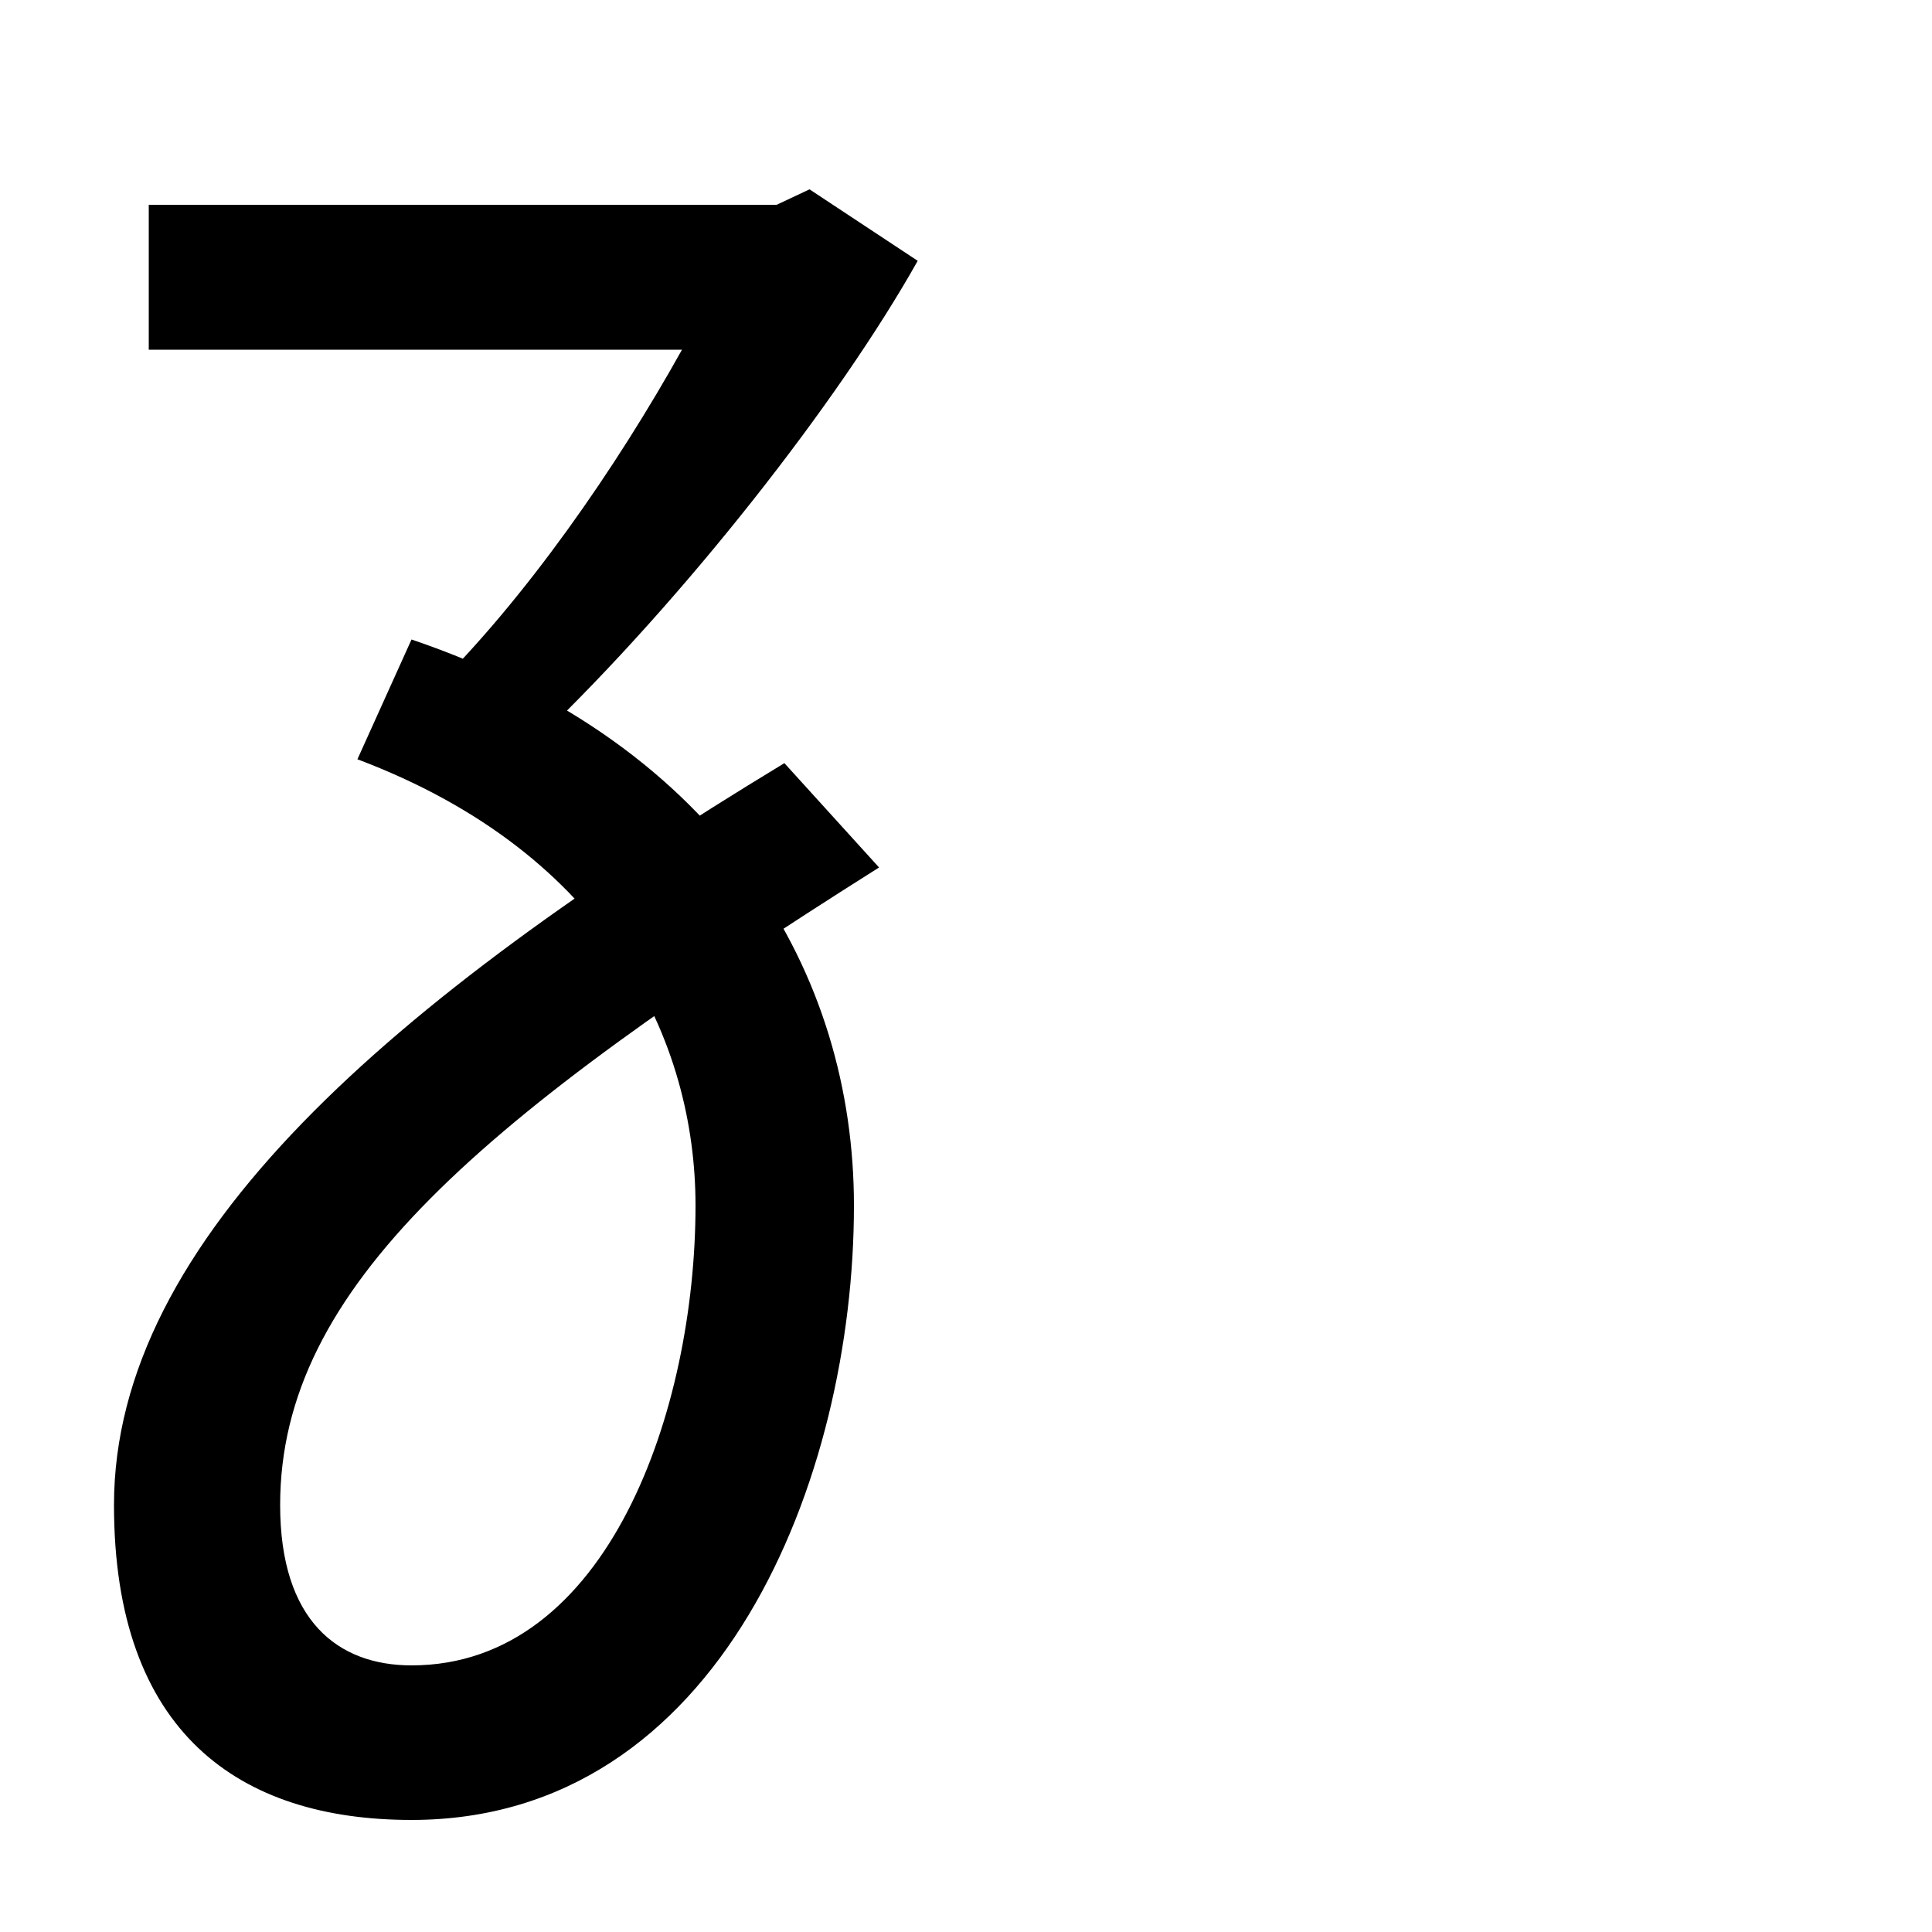
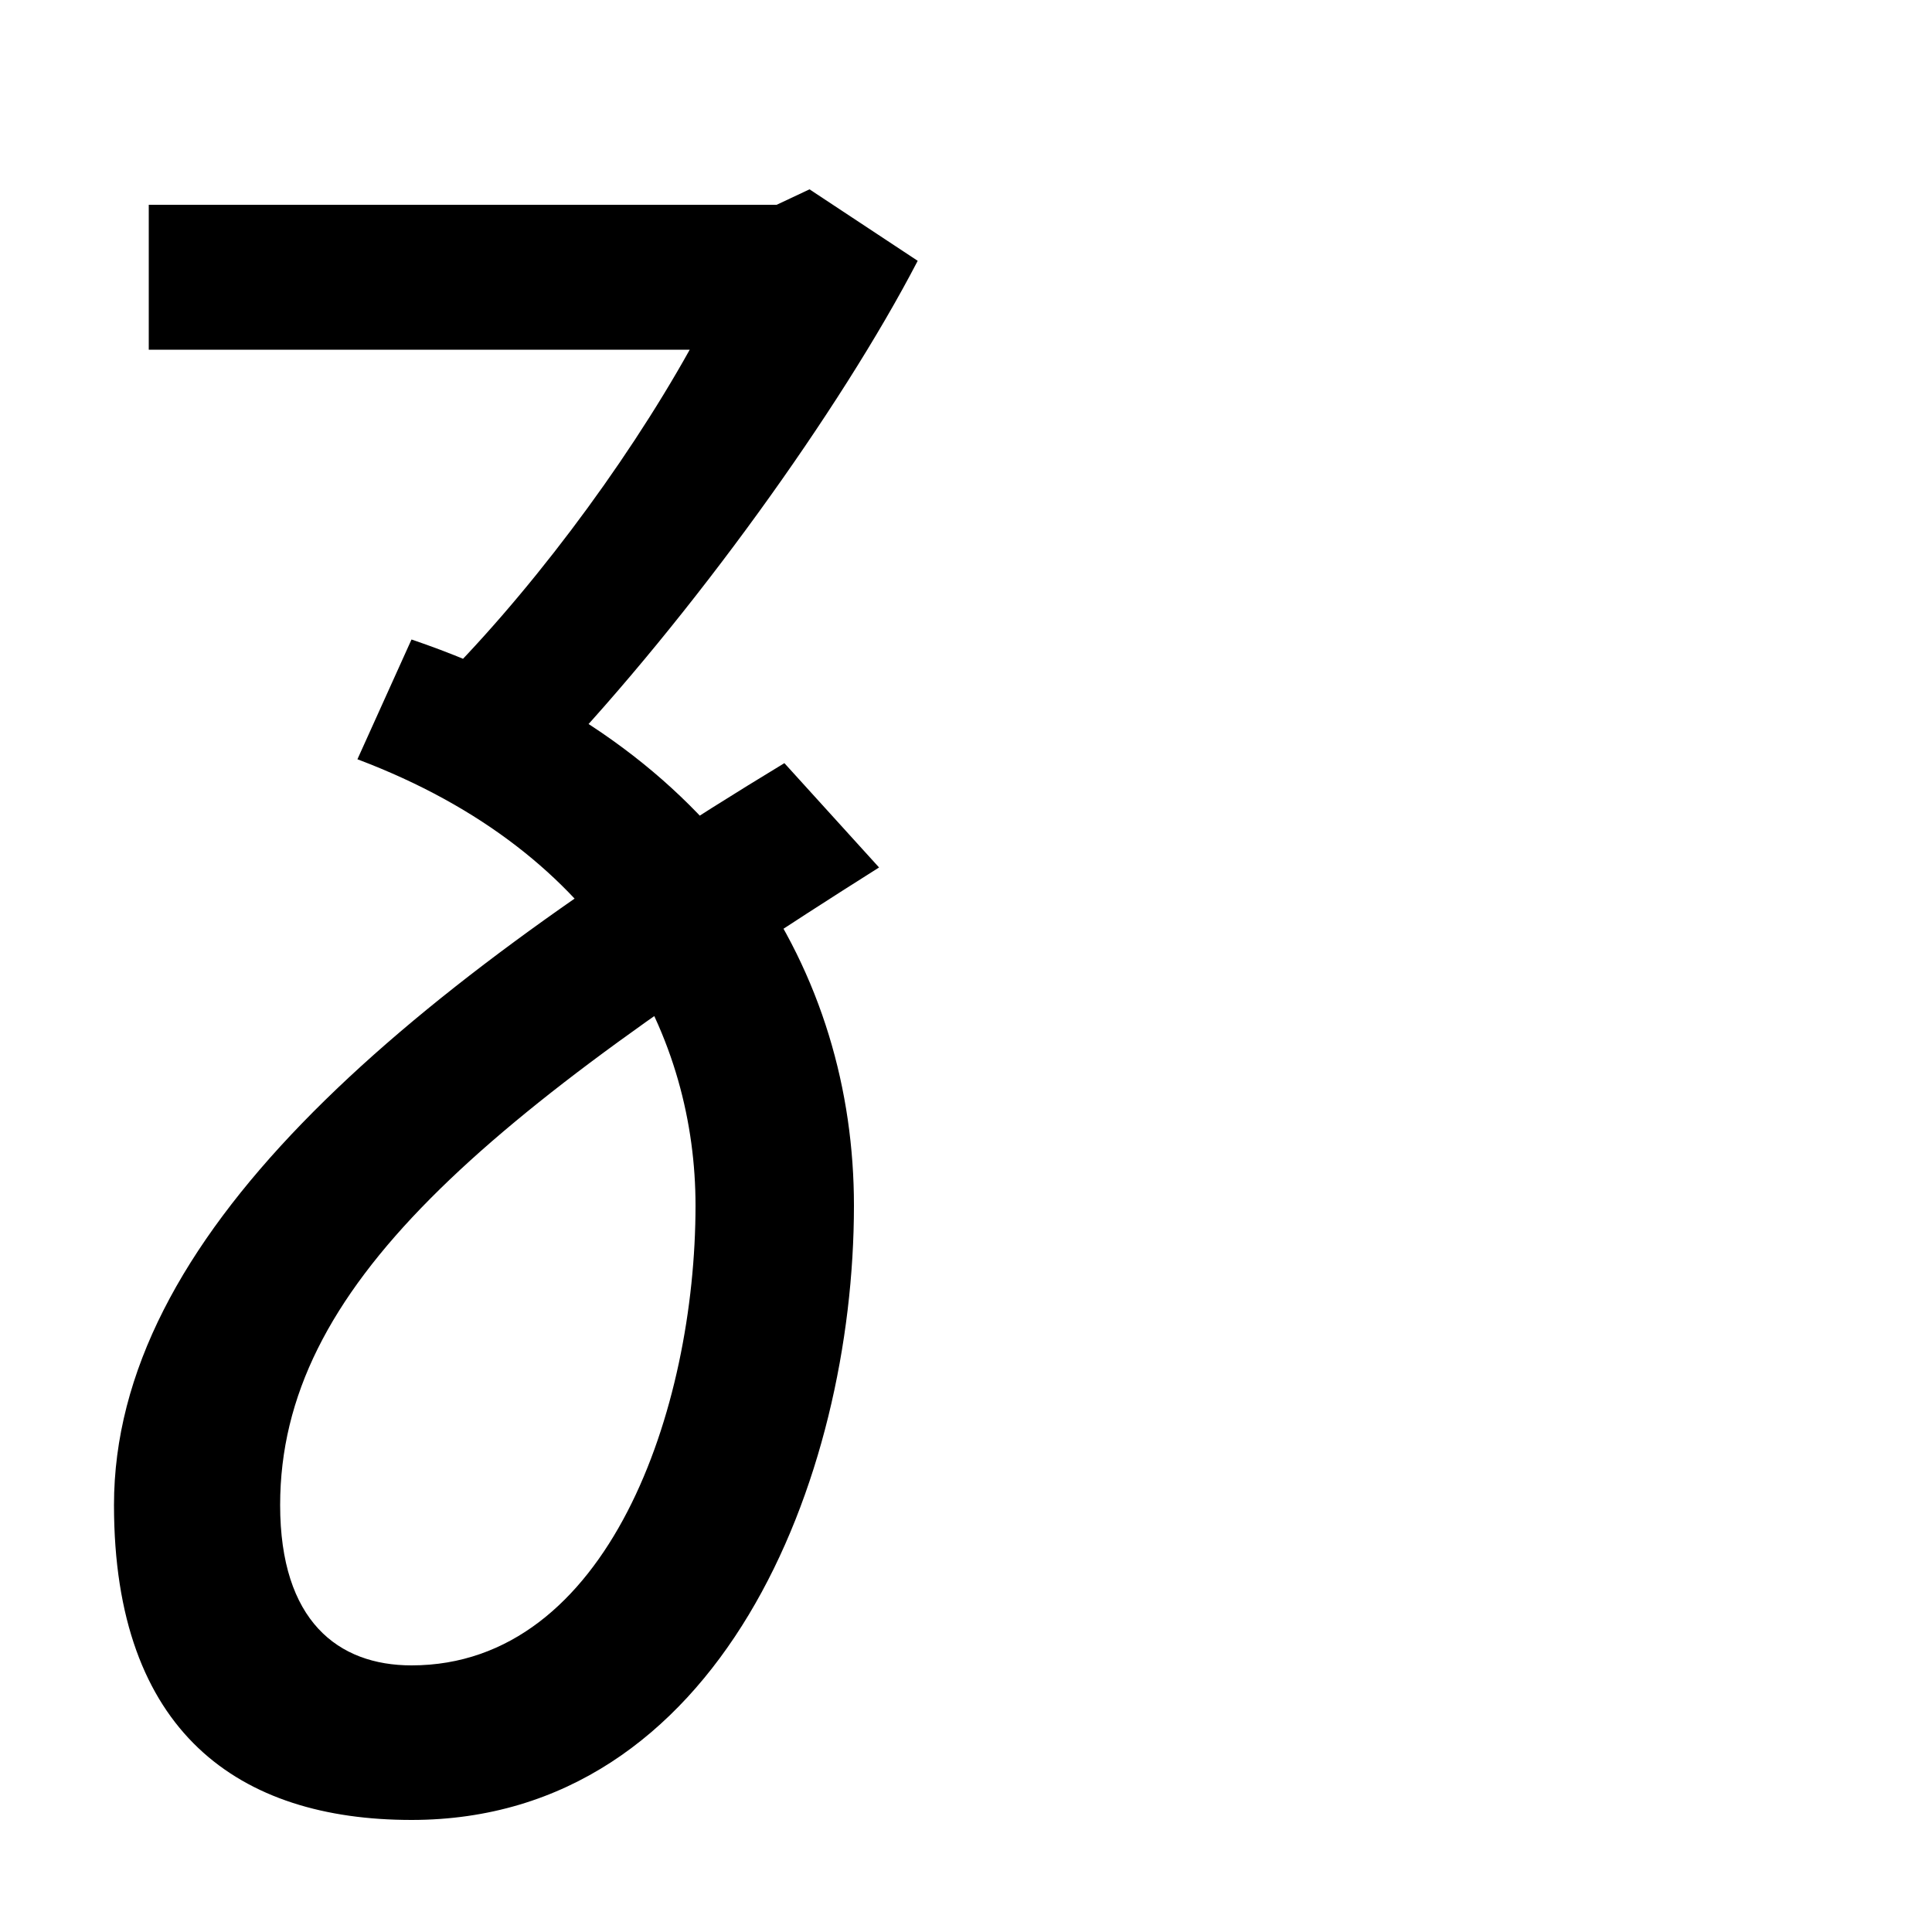
<svg xmlns="http://www.w3.org/2000/svg" width="1000" height="1000">
-   <path d="M213 -62C373 -62 442 115 442 256C442 375 375 494 213 549L185 487C315 438 360 341 360 256C360 151 315 18 213 18C175 18 145 41 145 101C145 214 249 301 455 431L406 485C203 362 59 239 59 101C59 -17 124 -62 213 -62ZM223 522 279 498C354 570 434 672 475 745L419 782L402 774H77V699H353C319 638 272 570 223 522Z" transform="translate(0, 880) scale(1,-1)" />
+   <path d="M213 -62C373 -62 442 115 442 256C442 375 375 494 213 549L185 487C315 438 360 341 360 256C360 151 315 18 213 18C175 18 145 41 145 101C145 214 249 301 455 431L406 485C203 362 59 239 59 101C59 -17 124 -62 213 -62ZM223 522 286 485C358 561 435 668 475 745L419 782L402 774H77V699H357C323 638 272 570 223 522Z" transform="translate(0, 880) scale(1,-1)" />
</svg>
